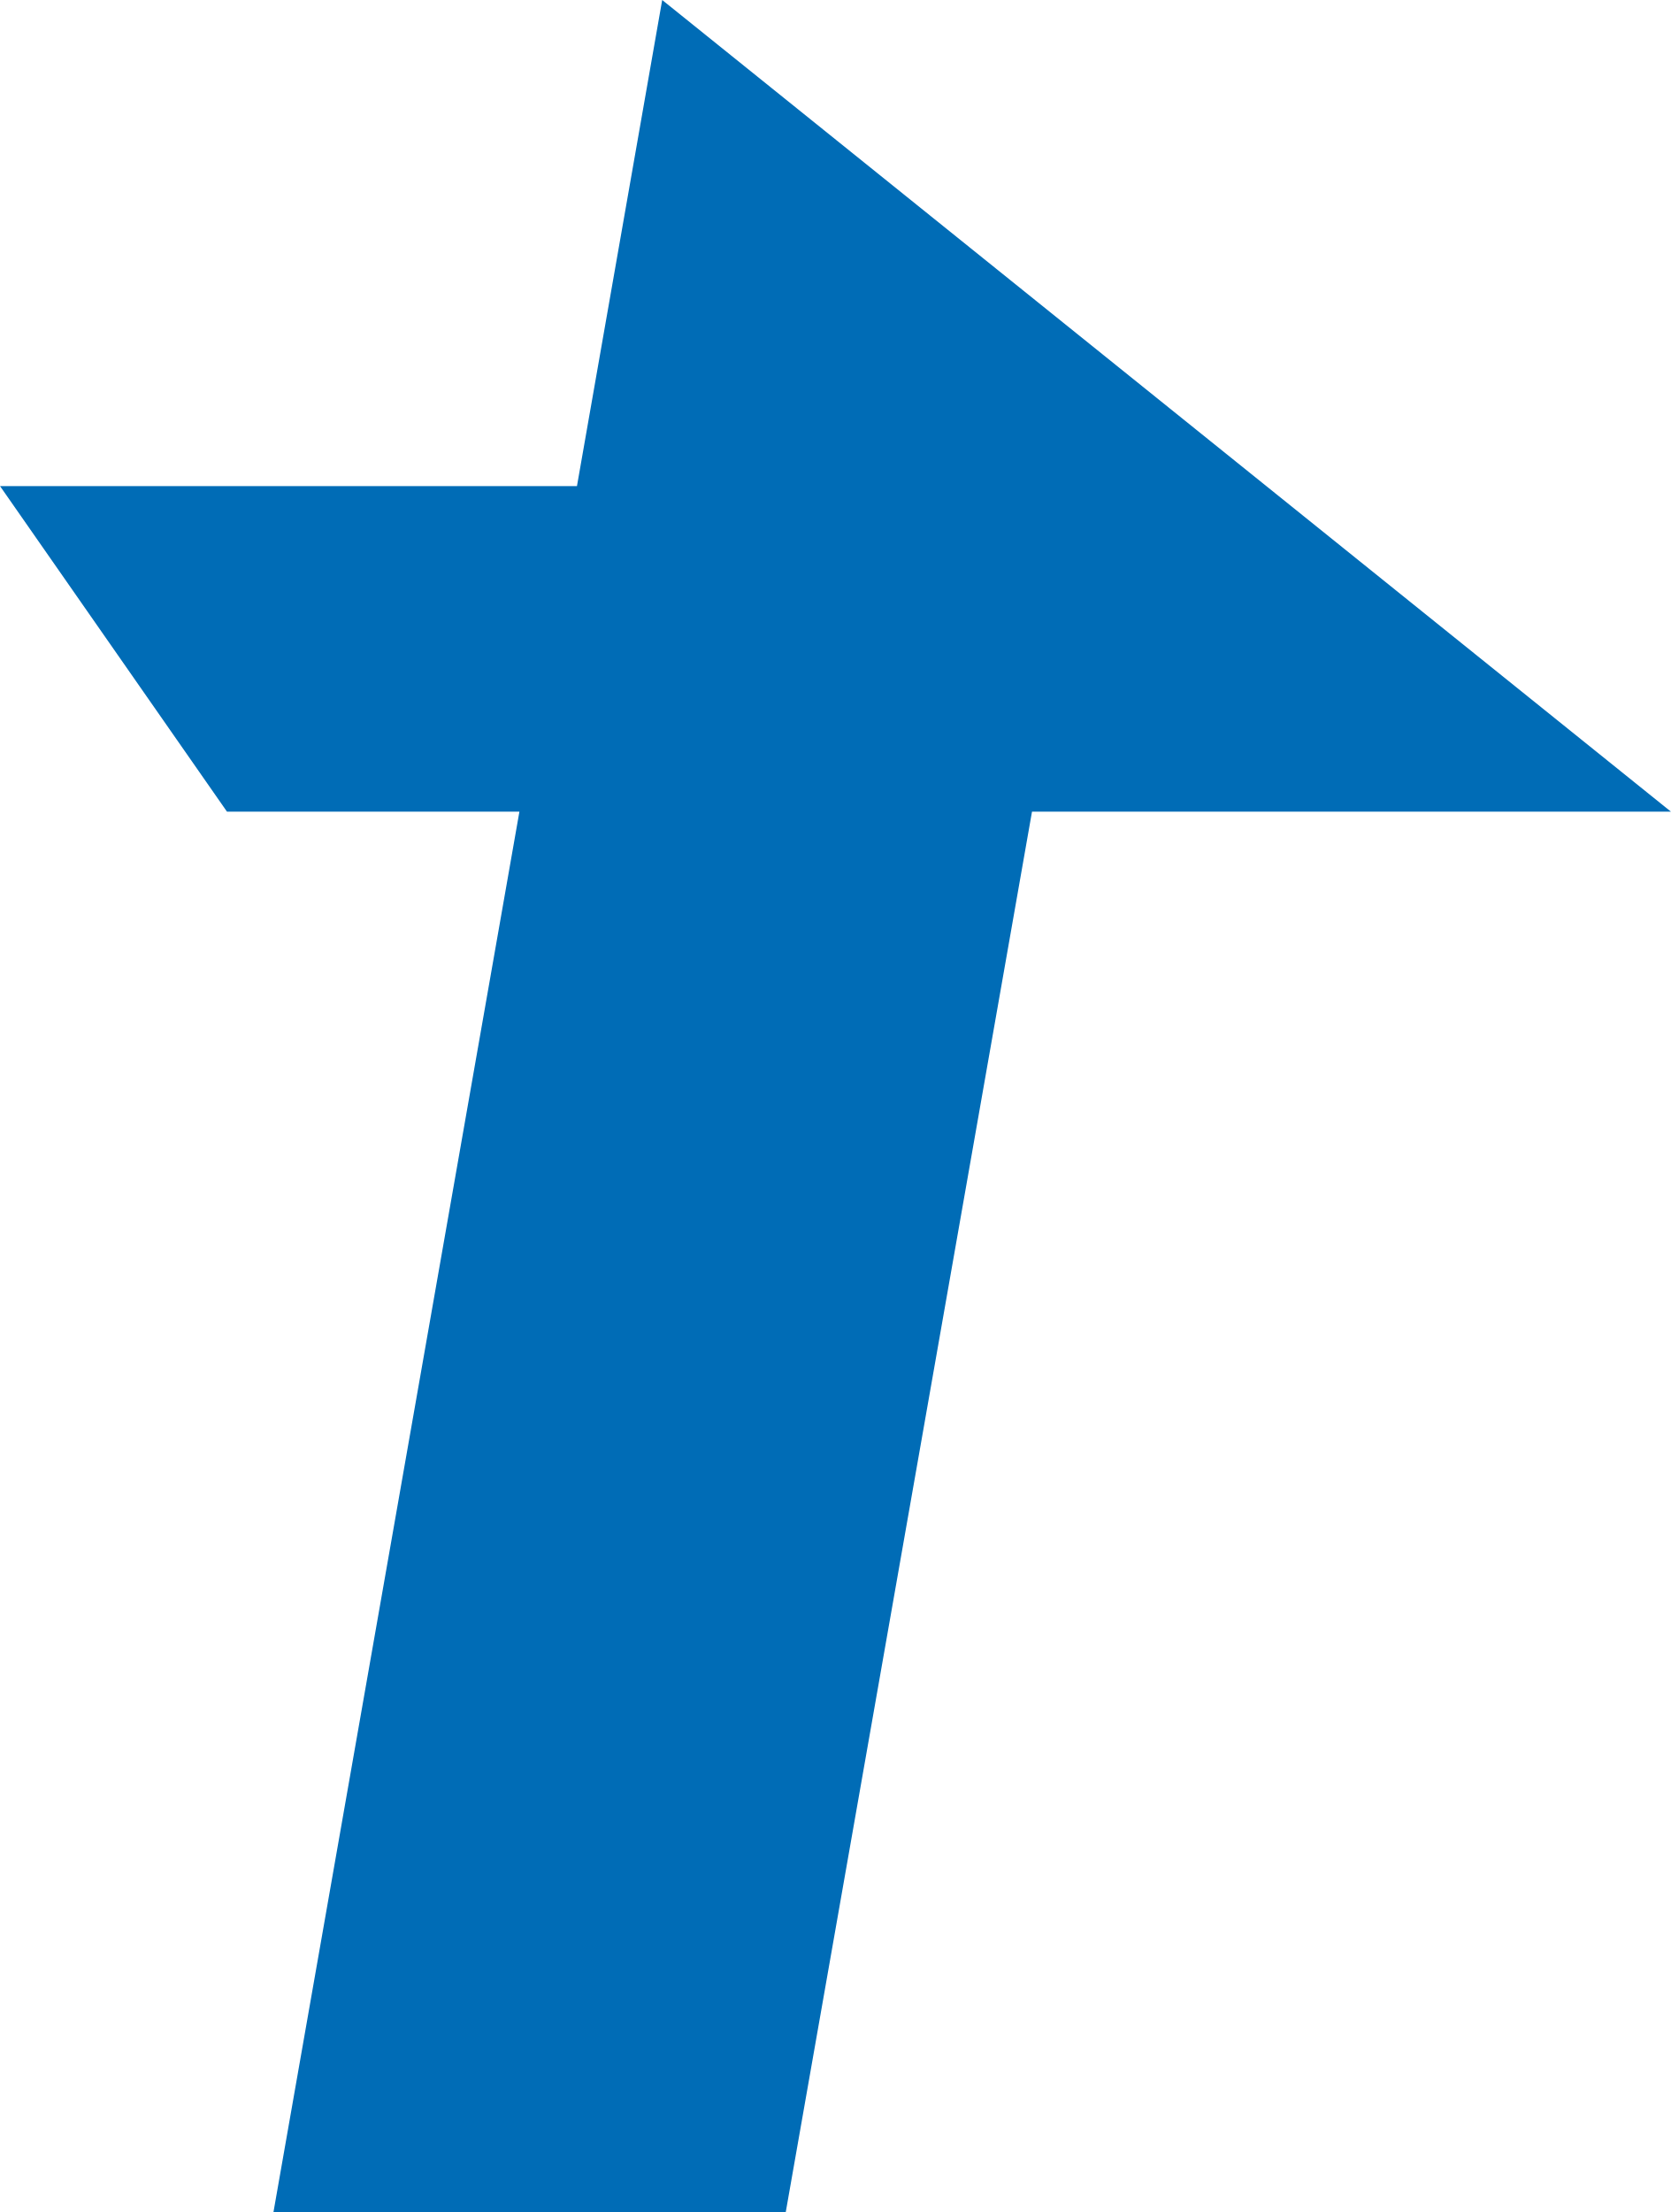
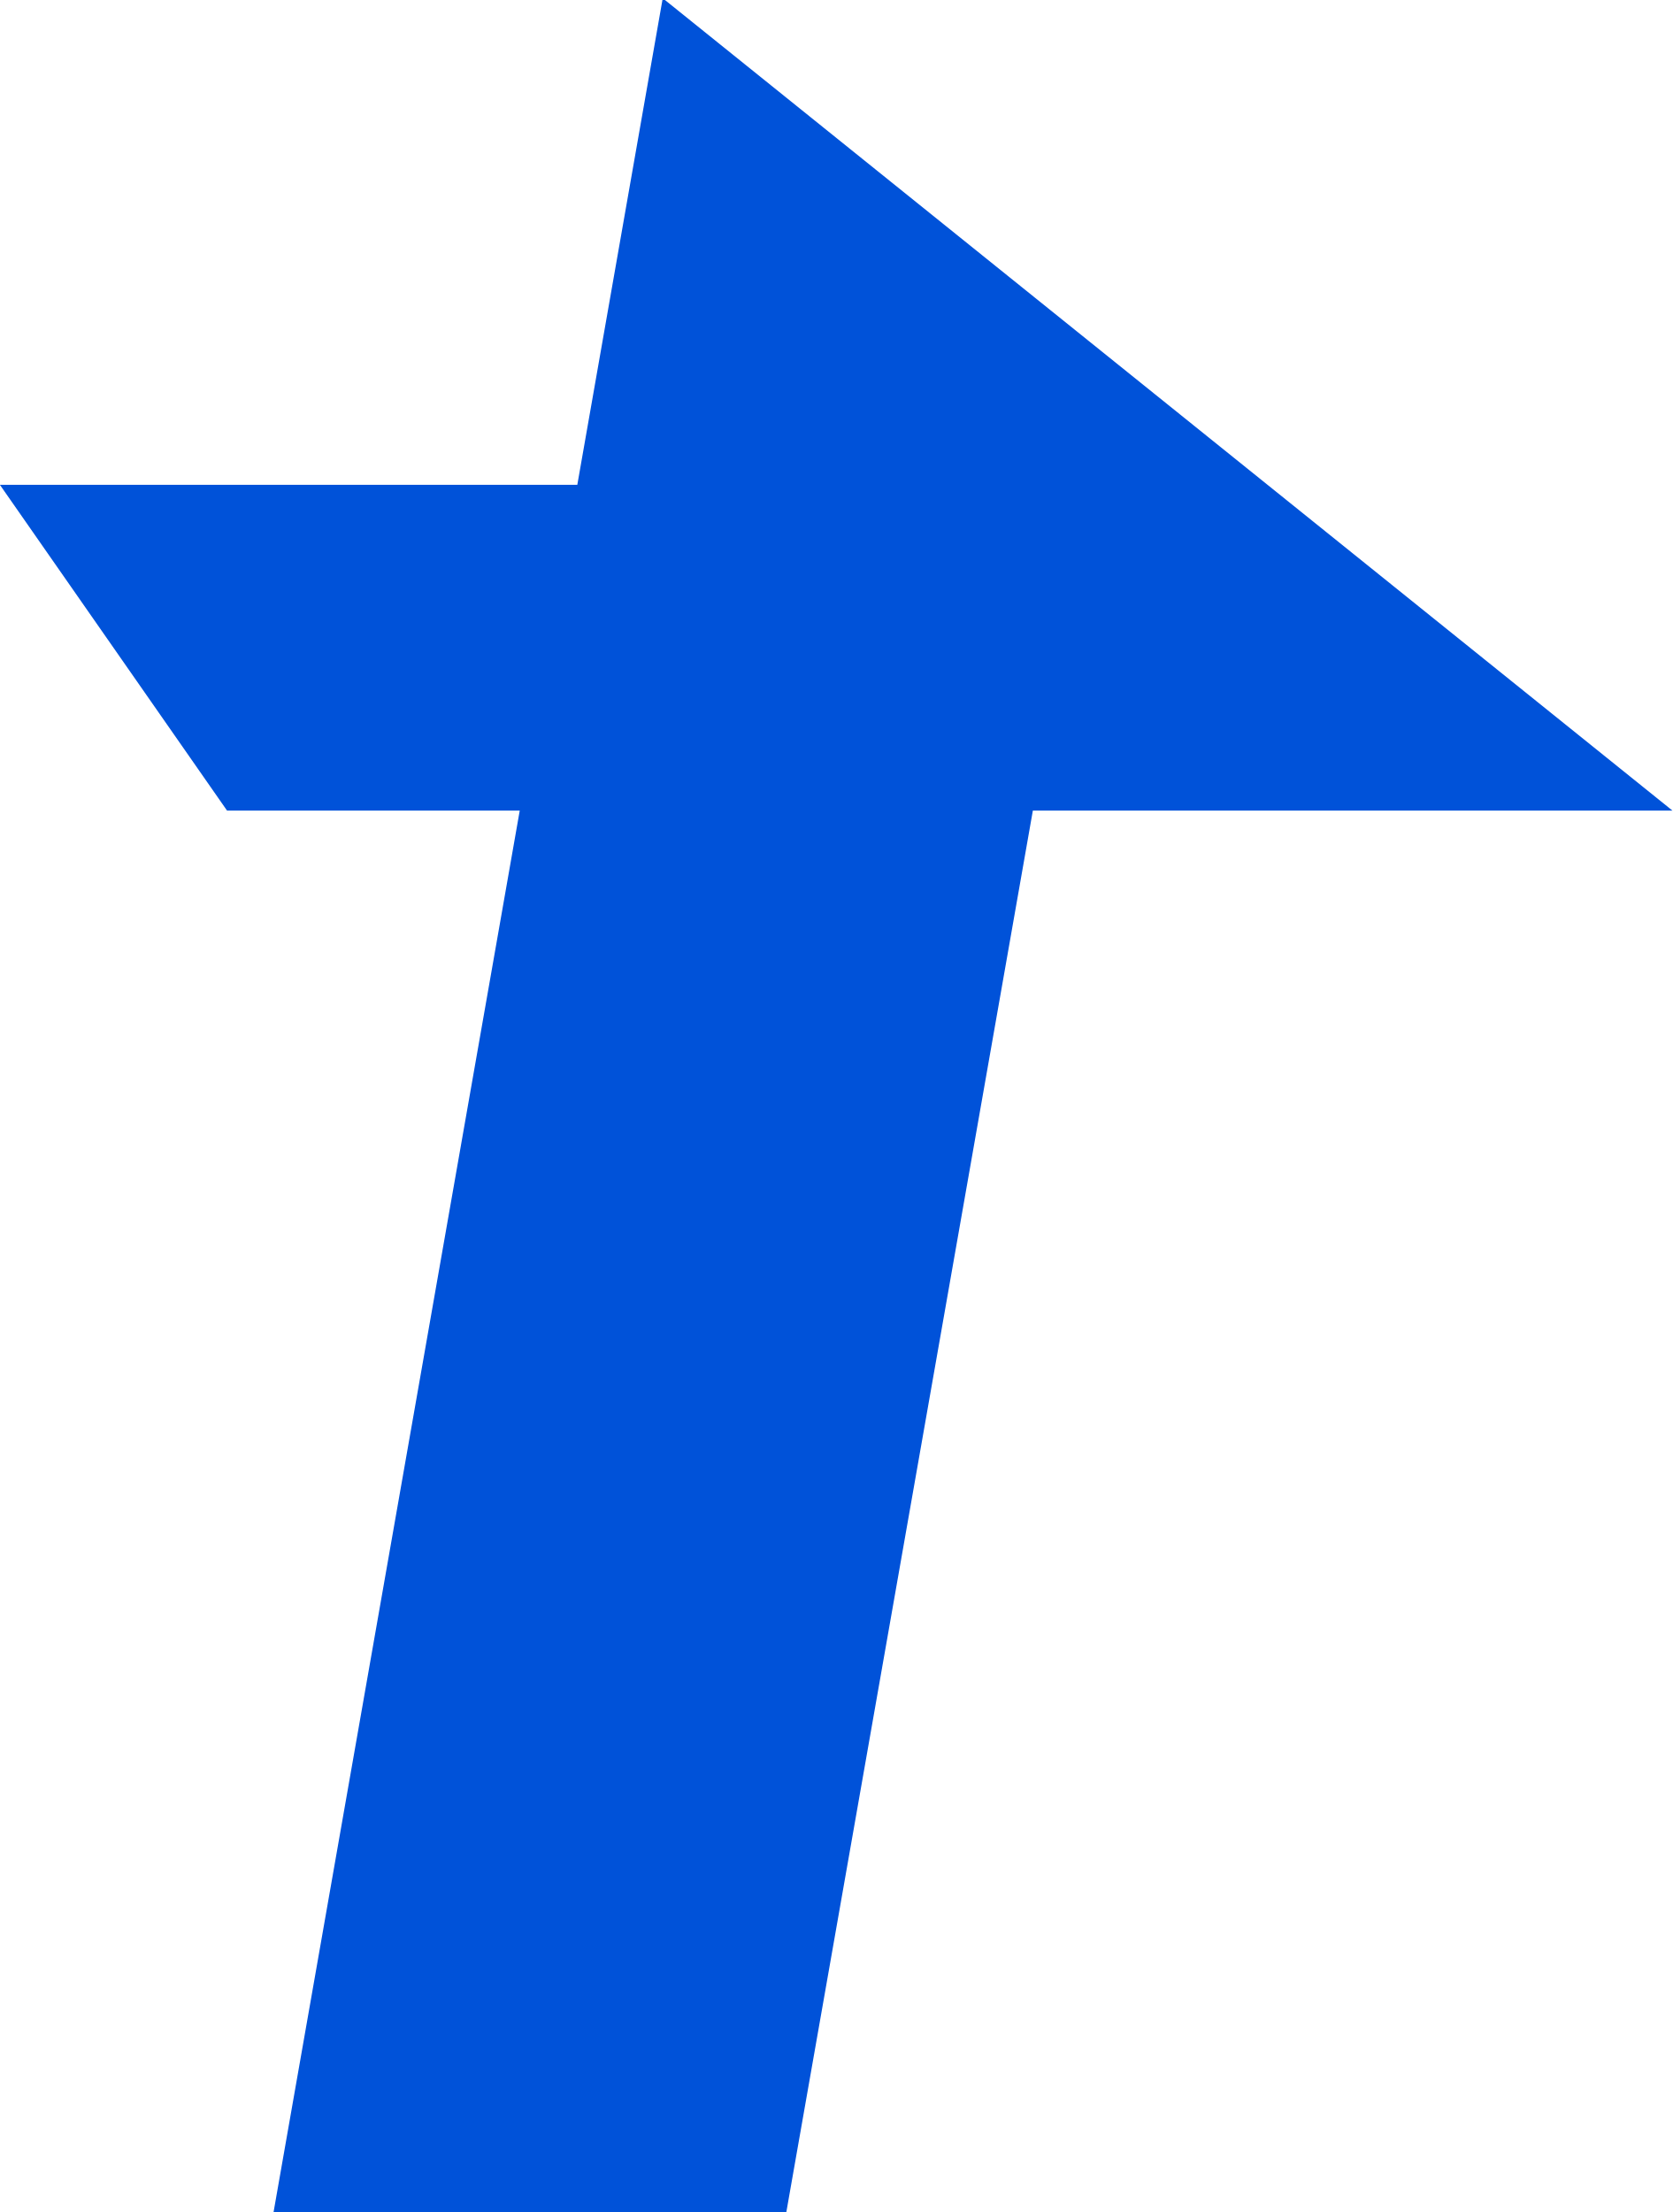
- <svg xmlns="http://www.w3.org/2000/svg" viewBox="0 0 163.47 216.36" width="1889" height="2500">
-   <path d="M56.44 47.55H0l22.2 31.84h28.61L26.75 216.36h50.12l24.09-136.97h62.51L64.78 0z" fill="#006cb6" />
+ <svg xmlns="http://www.w3.org/2000/svg" version="1.2" baseProfile="tiny-ps" viewBox="0 0 1721 2276" width="1721" height="2276">
+   <style>
+ 		tspan { white-space:pre }
+ 		.shp0 { fill: #0052d9 } 
+ 	</style>
+   <g id="Layer">
+     <path id="Layer" class="shp0" d="M594.07 498.83L-0.11 498.83L233.63 834.04L534.82 834.04L281.52 2276.01L809.18 2276.01L1062.84 834.04L1721 834.04L681.97 -1.82L594.07 498.83Z" />
+   </g>
</svg>
